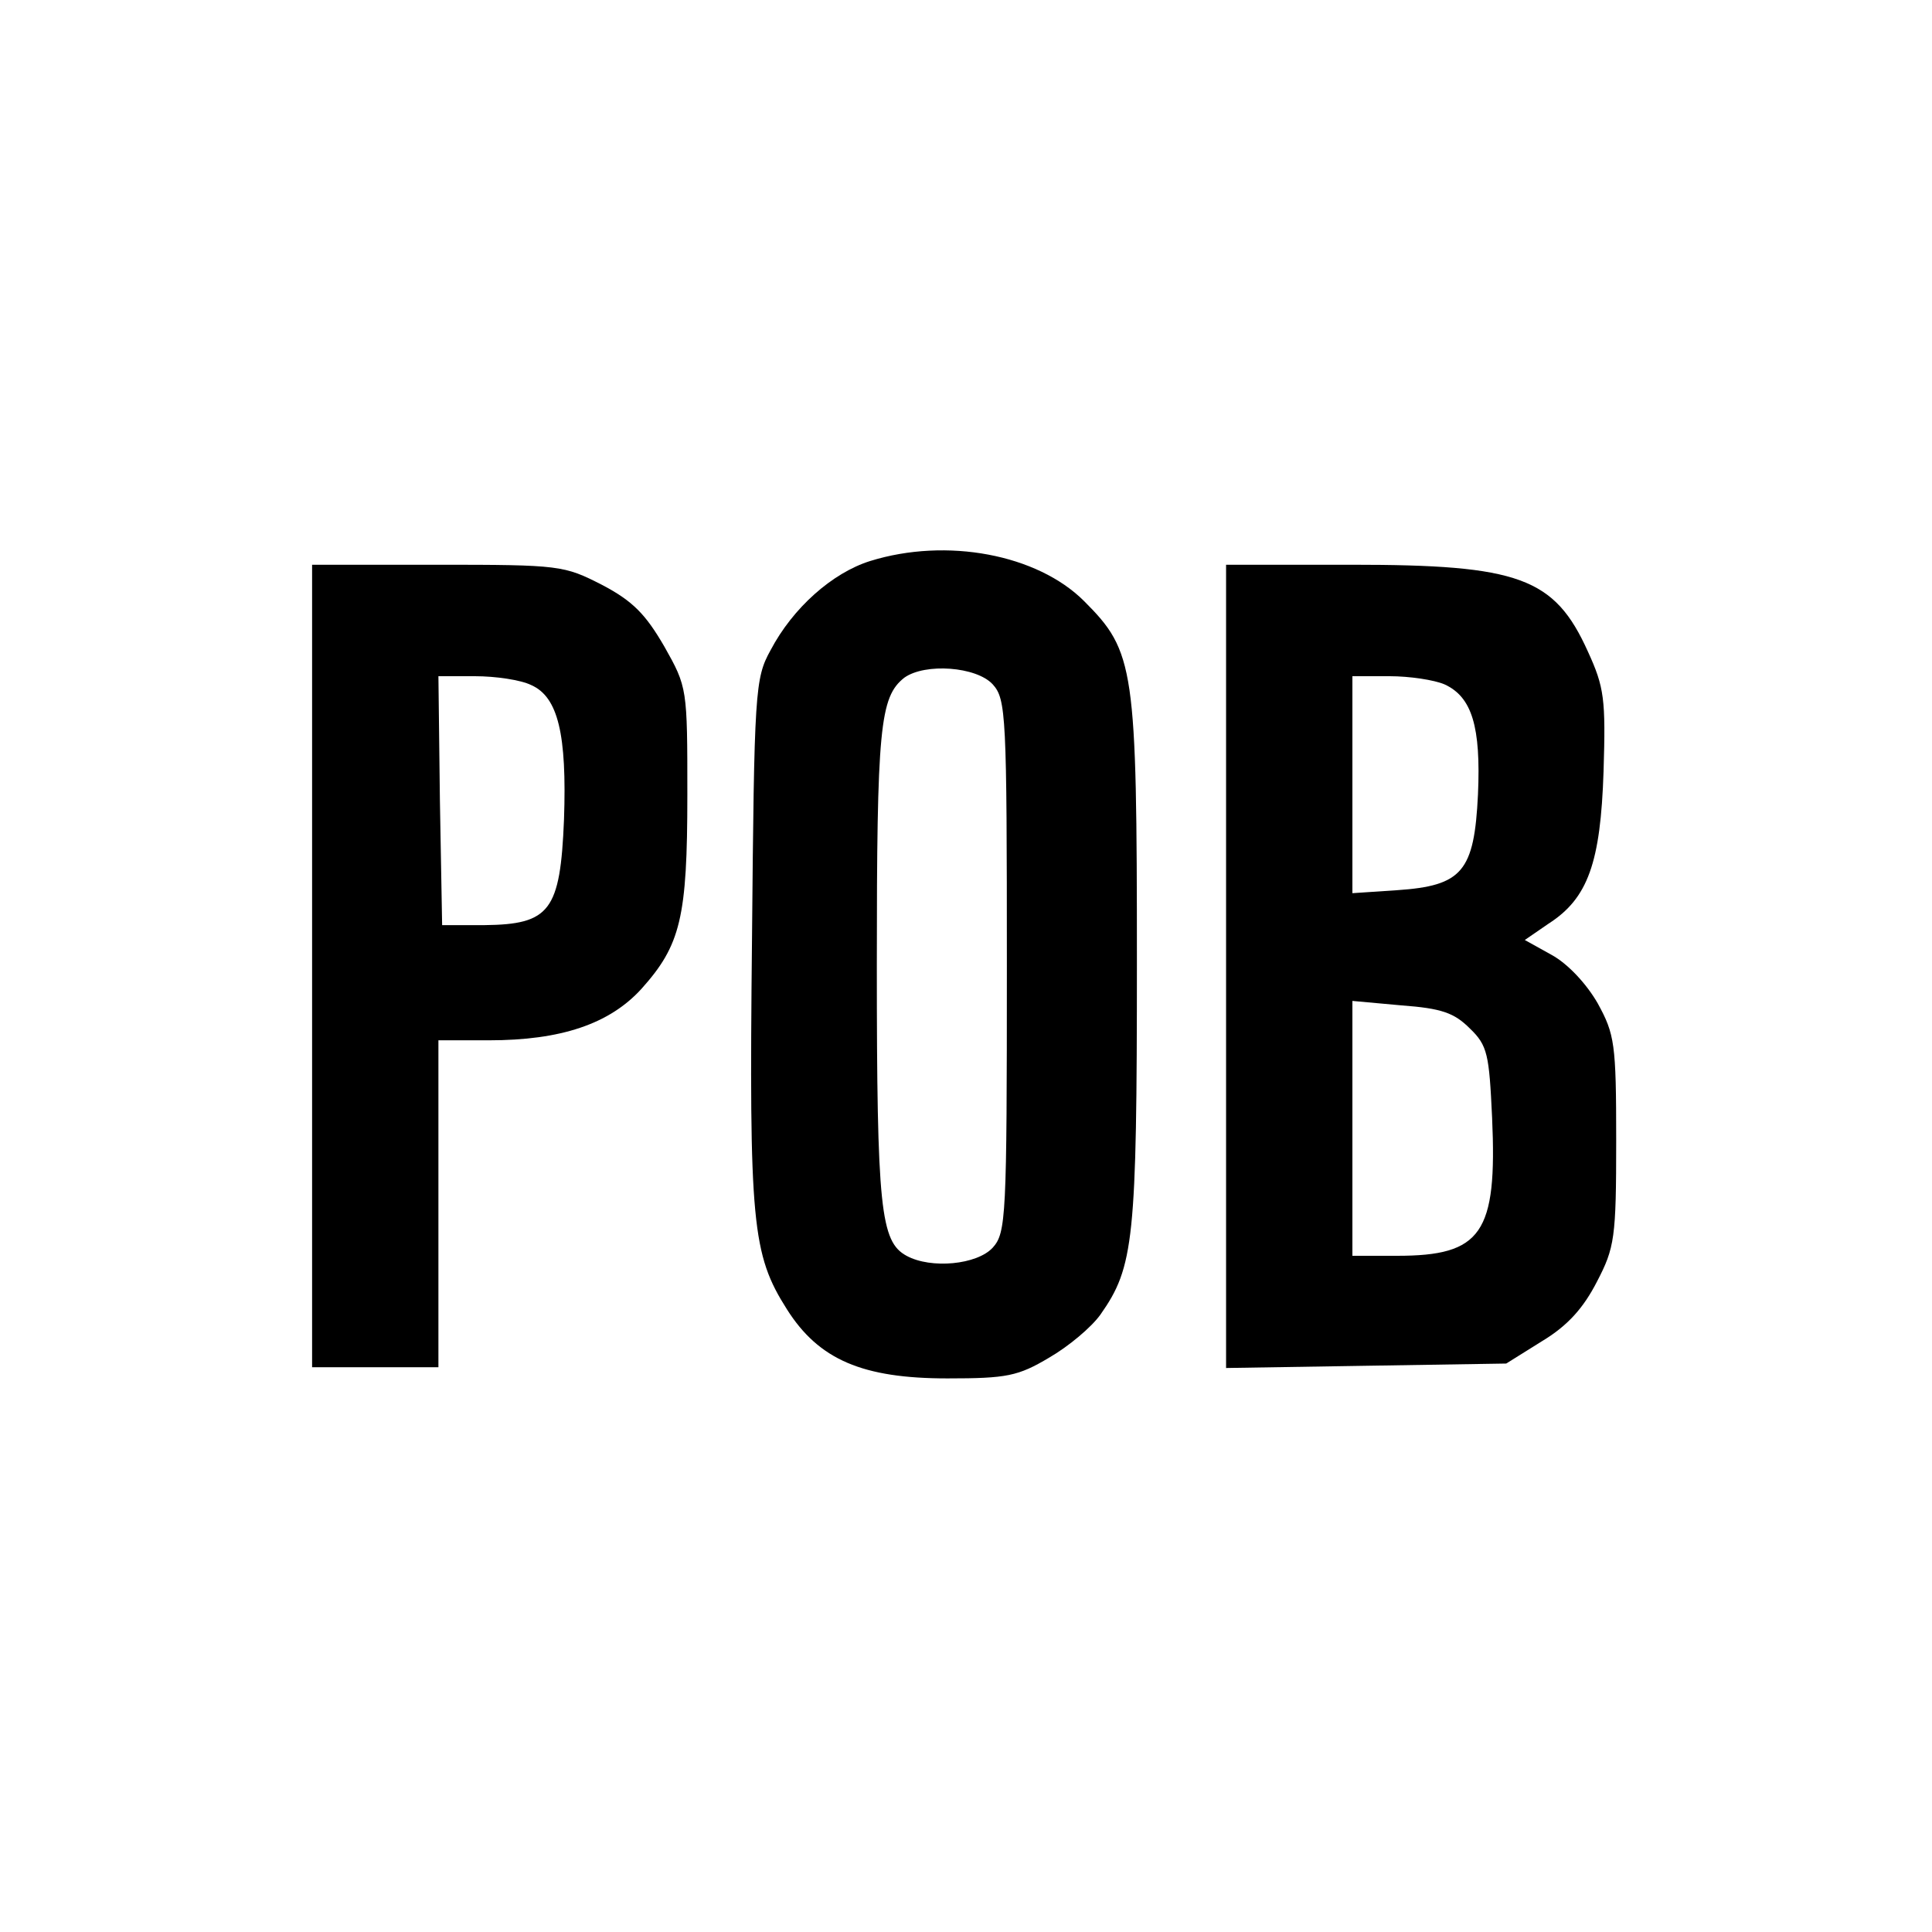
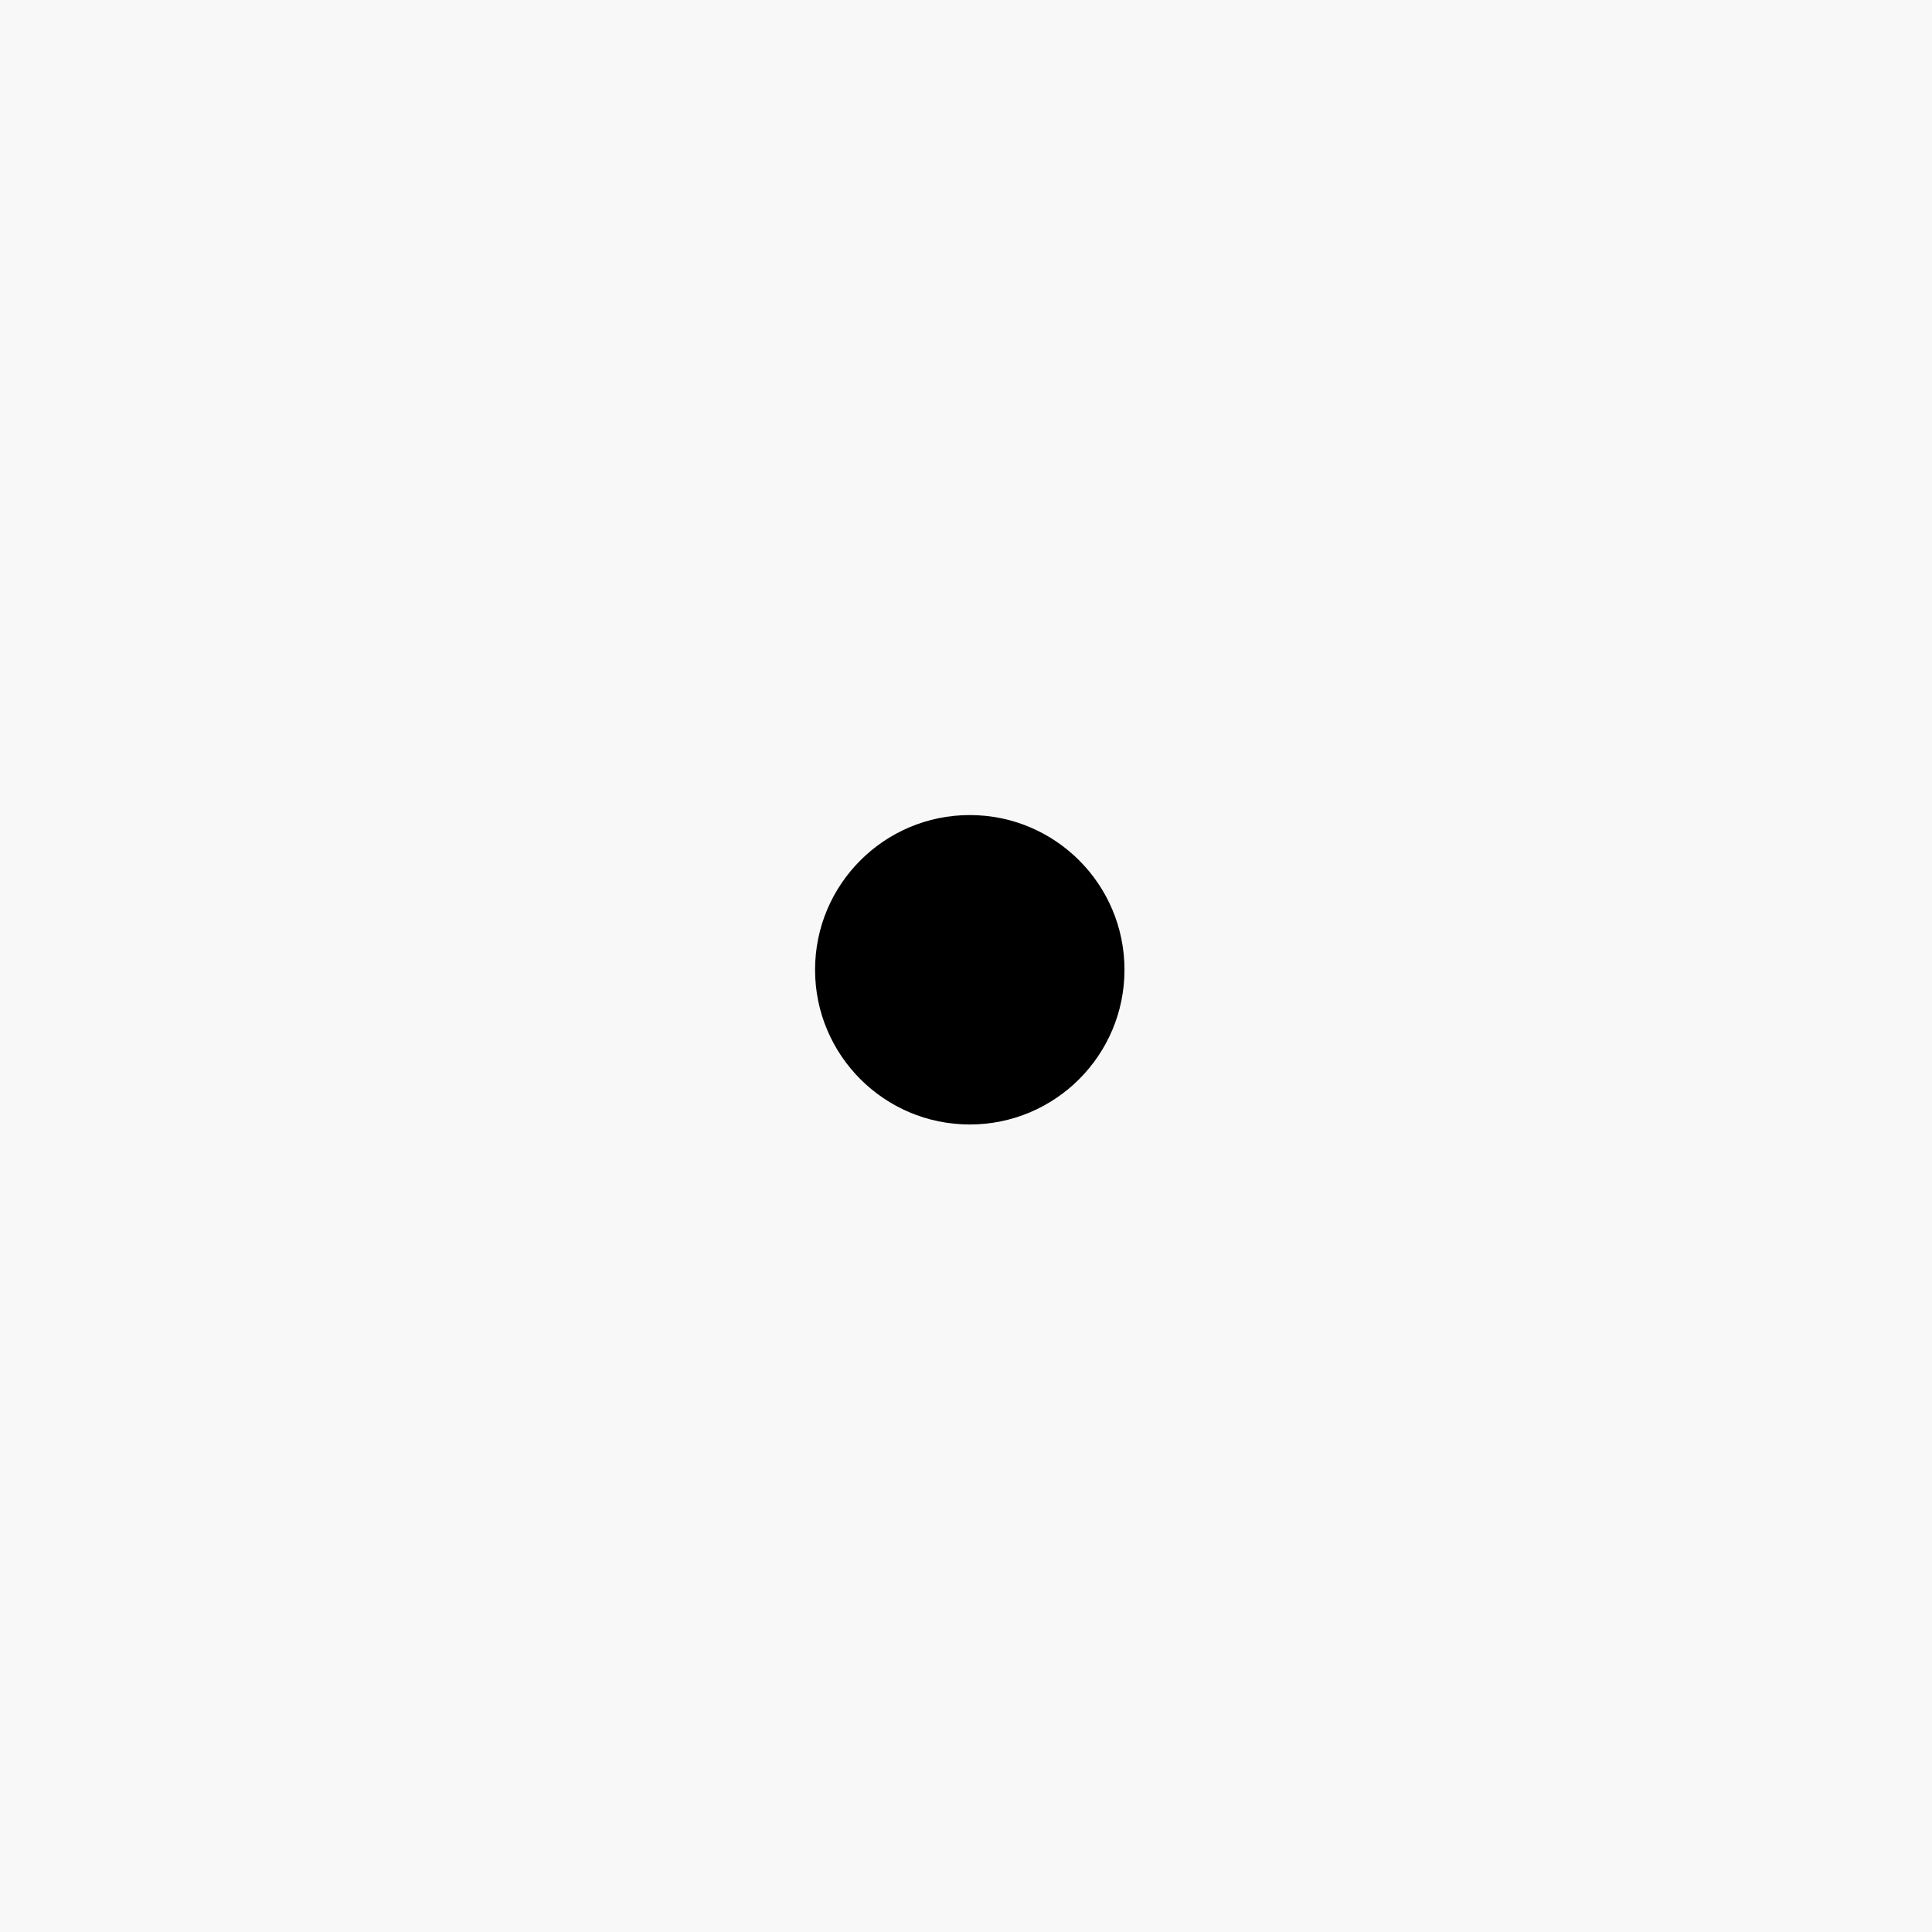
- <svg xmlns="http://www.w3.org/2000/svg" version="1.0" width="260pt" height="260pt" viewBox="0 0 260 260" preserveAspectRatio="xMidYMid meet">
-   <g transform="translate(0,260) scale(0.1,-0.1)" fill="#000000" stroke="none">
-     <path d="M1171 1845 c-51 -16 -104 -63 -134 -120 -21 -38 -22 -54 -25 -390 -4 -381 0 -423 47 -497 43 -68 102 -93 216 -93 80 0 95 3 137 28 26 15 57 41 69 58 45 64 49 100 49 474 0 397 -3 418 -71 486 -63 63 -185 86 -288 54z m165 -166 c18 -20 19 -41 19 -379 0 -338 -1 -359 -19 -379 -21 -23 -83 -29 -116 -11 -35 19 -40 63 -40 391 0 320 4 361 37 387 28 20 97 15 119 -9z" />
-     <path d="M420 1300 l0 -540 85 0 85 0 0 220 0 220 68 0 c97 0 162 22 205 69 53 59 62 96 62 261 0 144 0 145 -31 200 -25 43 -42 61 -84 83 -51 26 -56 27 -221 27 l-169 0 0 -540z m295 378 c36 -16 48 -66 44 -181 -5 -123 -19 -141 -107 -142 l-57 0 -3 168 -2 167 49 0 c28 0 62 -5 76 -12z" />
-     <path d="M1650 1299 l0 -540 188 3 189 3 48 30 c35 21 56 45 74 80 24 46 26 59 26 190 0 131 -2 143 -25 185 -15 26 -40 53 -62 65 l-36 20 32 22 c53 34 70 82 74 205 3 97 1 113 -21 161 -45 100 -93 117 -318 117 l-169 0 0 -541z m294 380 c37 -17 49 -57 45 -148 -5 -104 -21 -123 -109 -129 l-60 -4 0 146 0 146 50 0 c27 0 60 -5 74 -11z m34 -463 c24 -23 26 -35 30 -120 7 -156 -14 -186 -128 -186 l-60 0 0 171 0 172 66 -6 c54 -4 71 -10 92 -31z" />
-   </g>
+ <svg xmlns="http://www.w3.org/2000/svg" width="256" height="256" viewBox="0 0 256 256" fill="none">
+   <rect width="256" height="256" fill="#F8F8F8" />
+   <circle cx="128.5" cy="128.5" r="20.5" fill="black" />
</svg>
